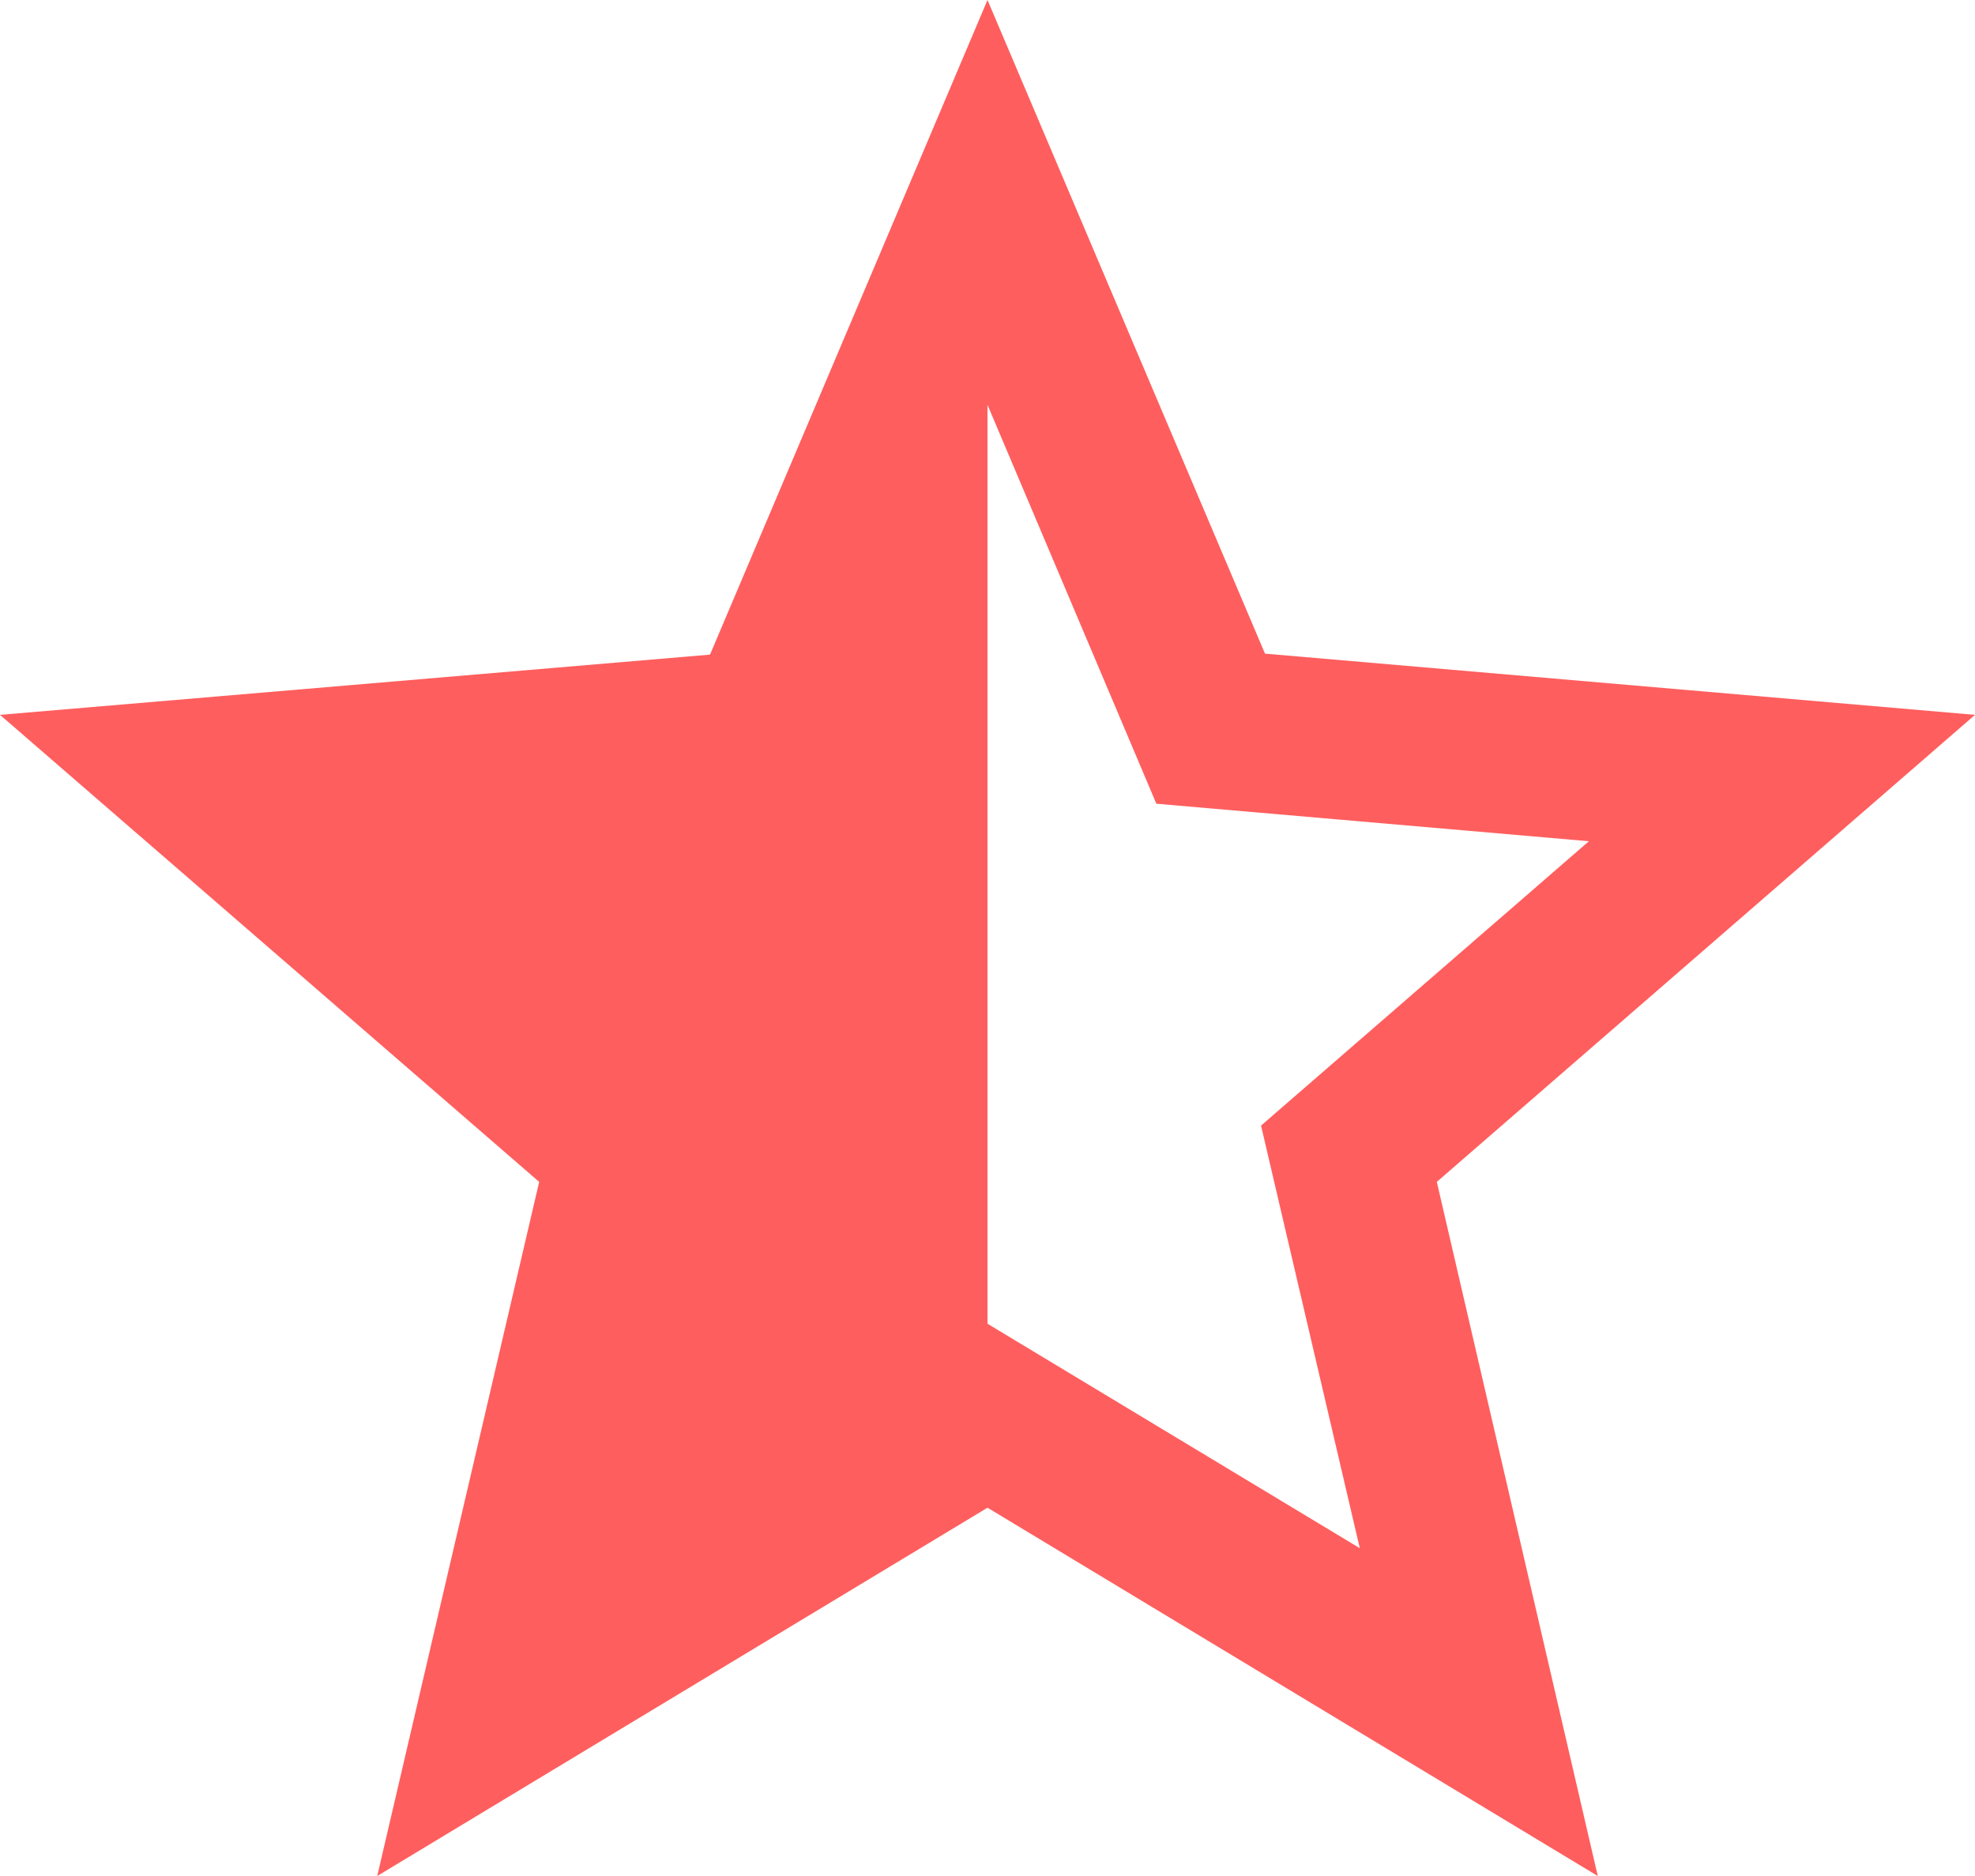
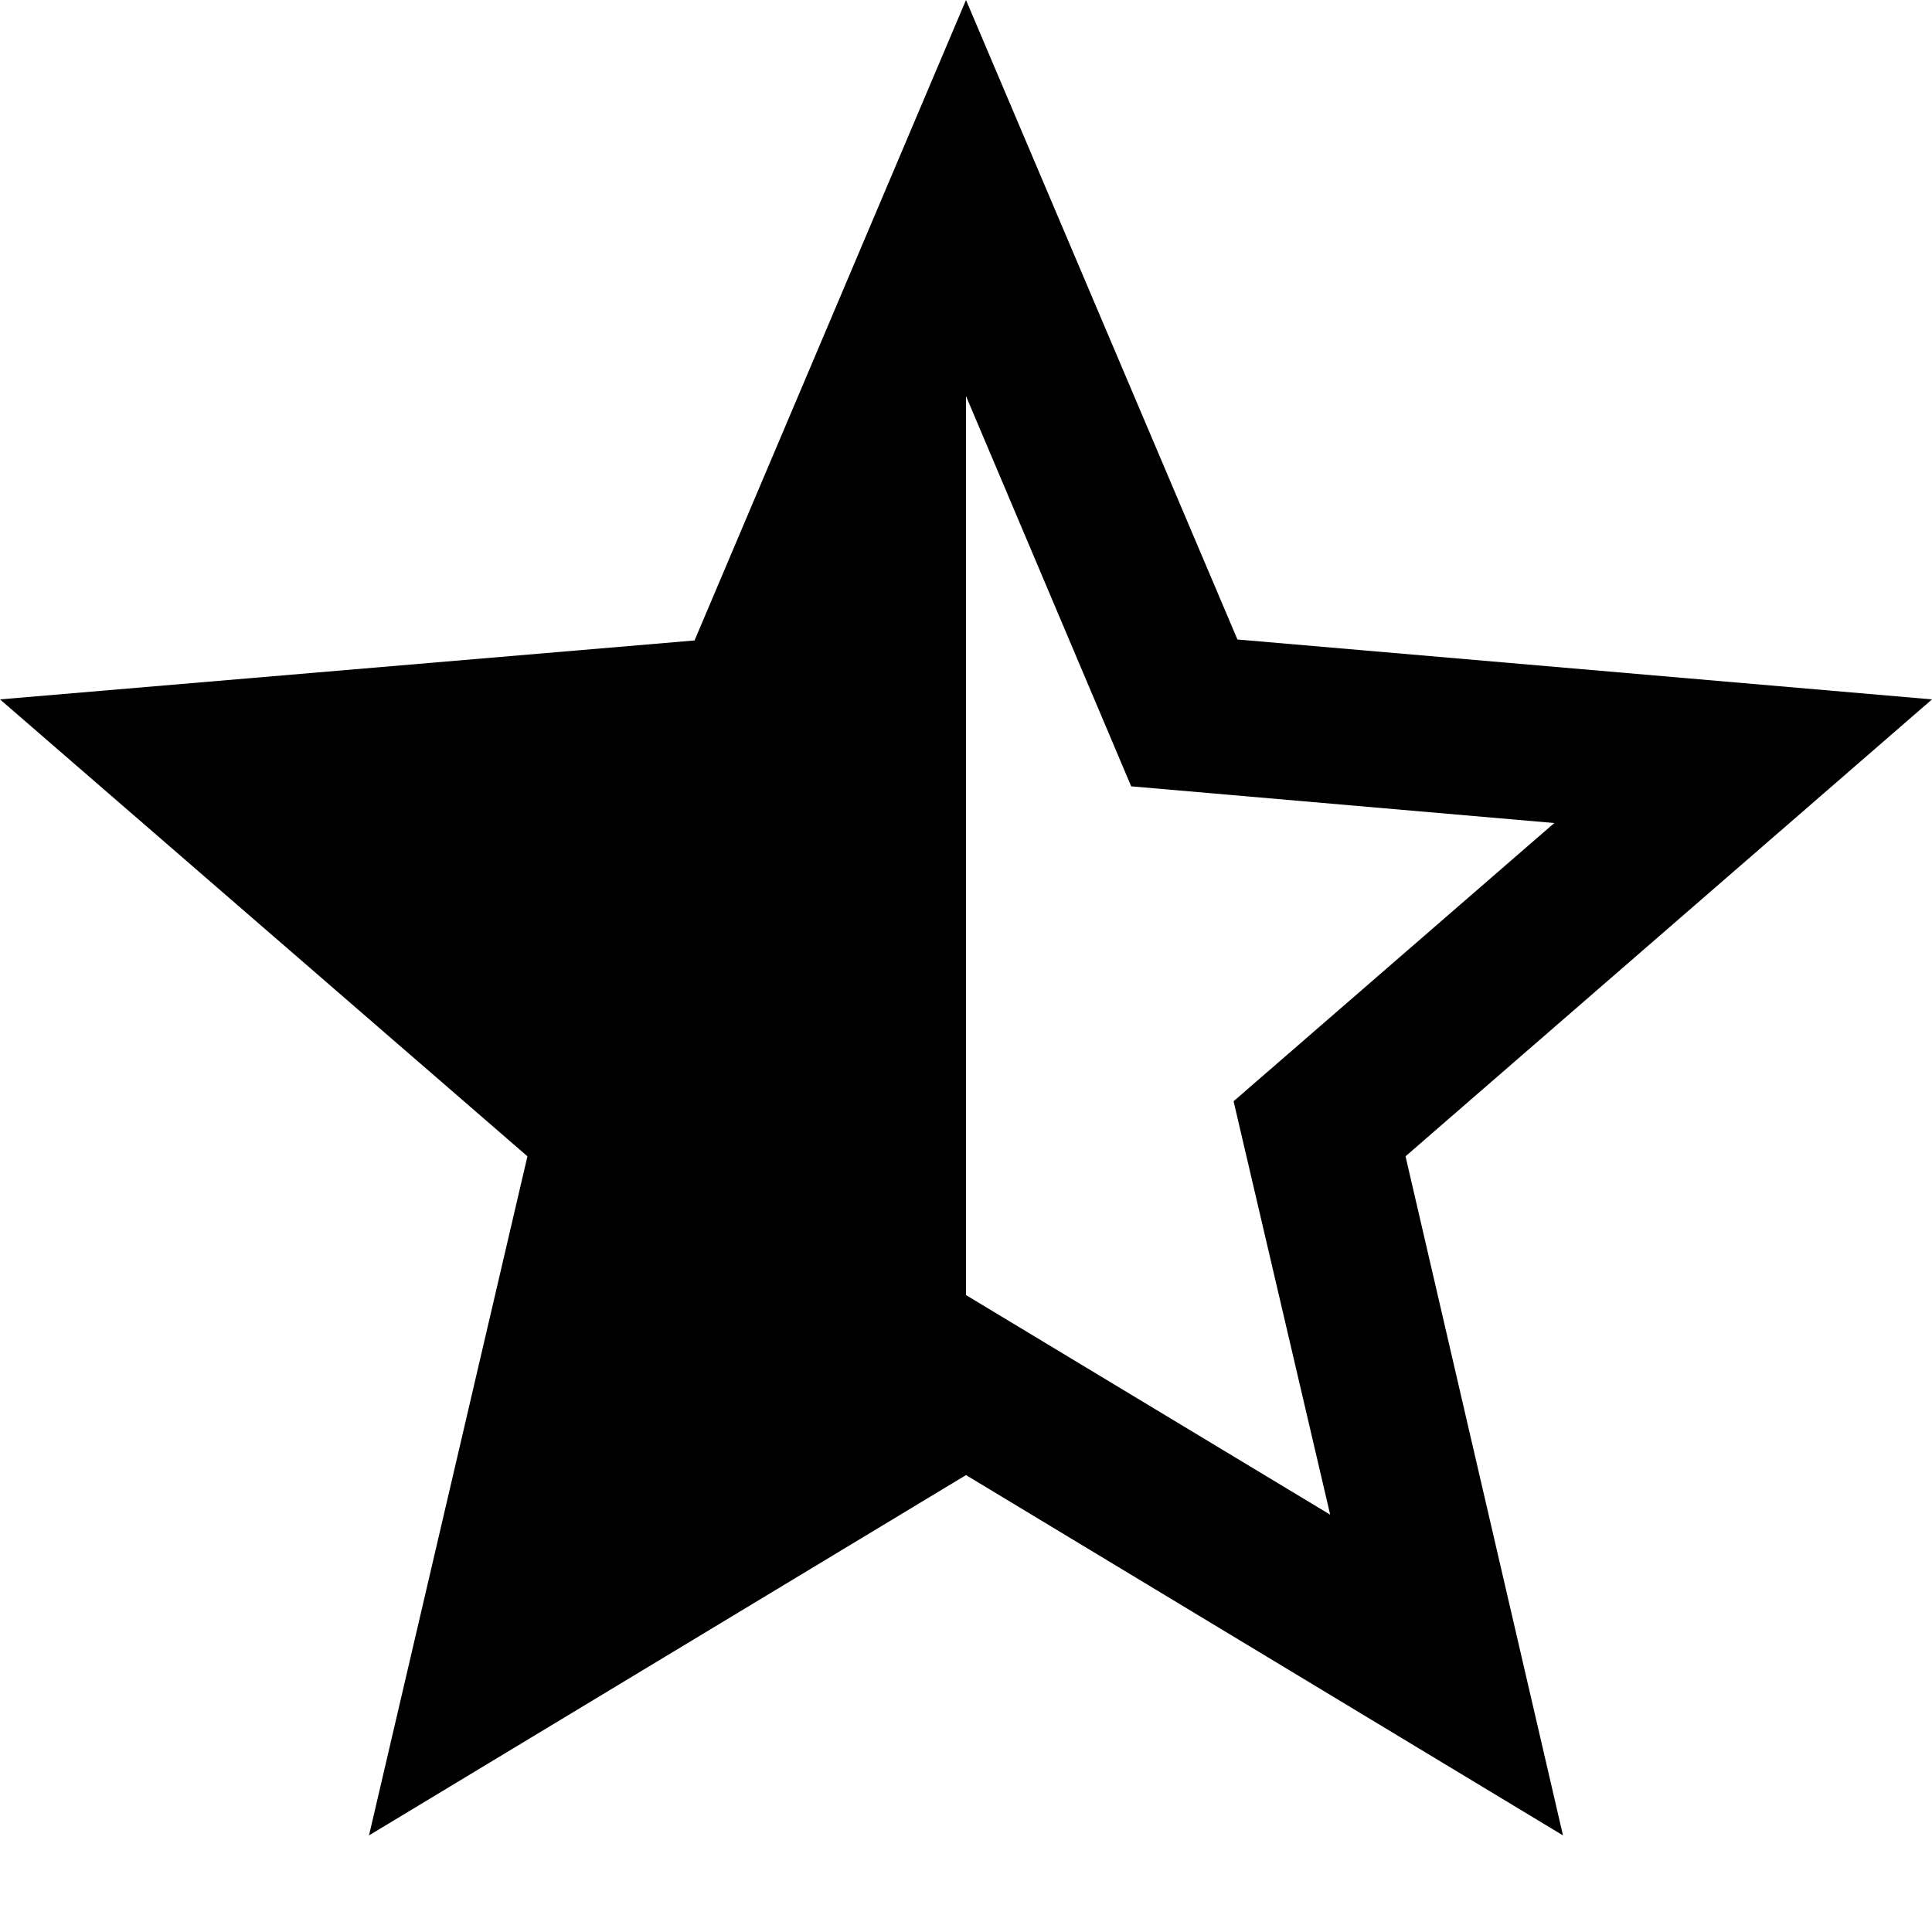
- <svg xmlns="http://www.w3.org/2000/svg" width="12" height="11.4" viewBox="0 0 12 11.4">
-   <path id="ic_star_half_24px" d="M14,6.344,9.686,5.972,8,2,6.314,5.978,2,6.344,5.276,9.182,4.292,13.4,8,11.162,11.708,13.4,10.73,9.182Zm-6,3.7V4.46L9.026,6.884l2.628.228L9.662,8.84l.6,2.568Z" transform="translate(-2 -2)" fill="#ff5e5e" />
+ <svg xmlns="http://www.w3.org/2000/svg" viewBox="0 0 12 12">
+   <path d="M14,6.344,9.686,5.972,8,2,6.314,5.978,2,6.344,5.276,9.182,4.292,13.4,8,11.162,11.708,13.4,10.73,9.182Zm-6,3.7V4.46L9.026,6.884l2.628.228L9.662,8.84l.6,2.568Z" transform="translate(-2 -2)" fill="currentcolor" />
</svg>
